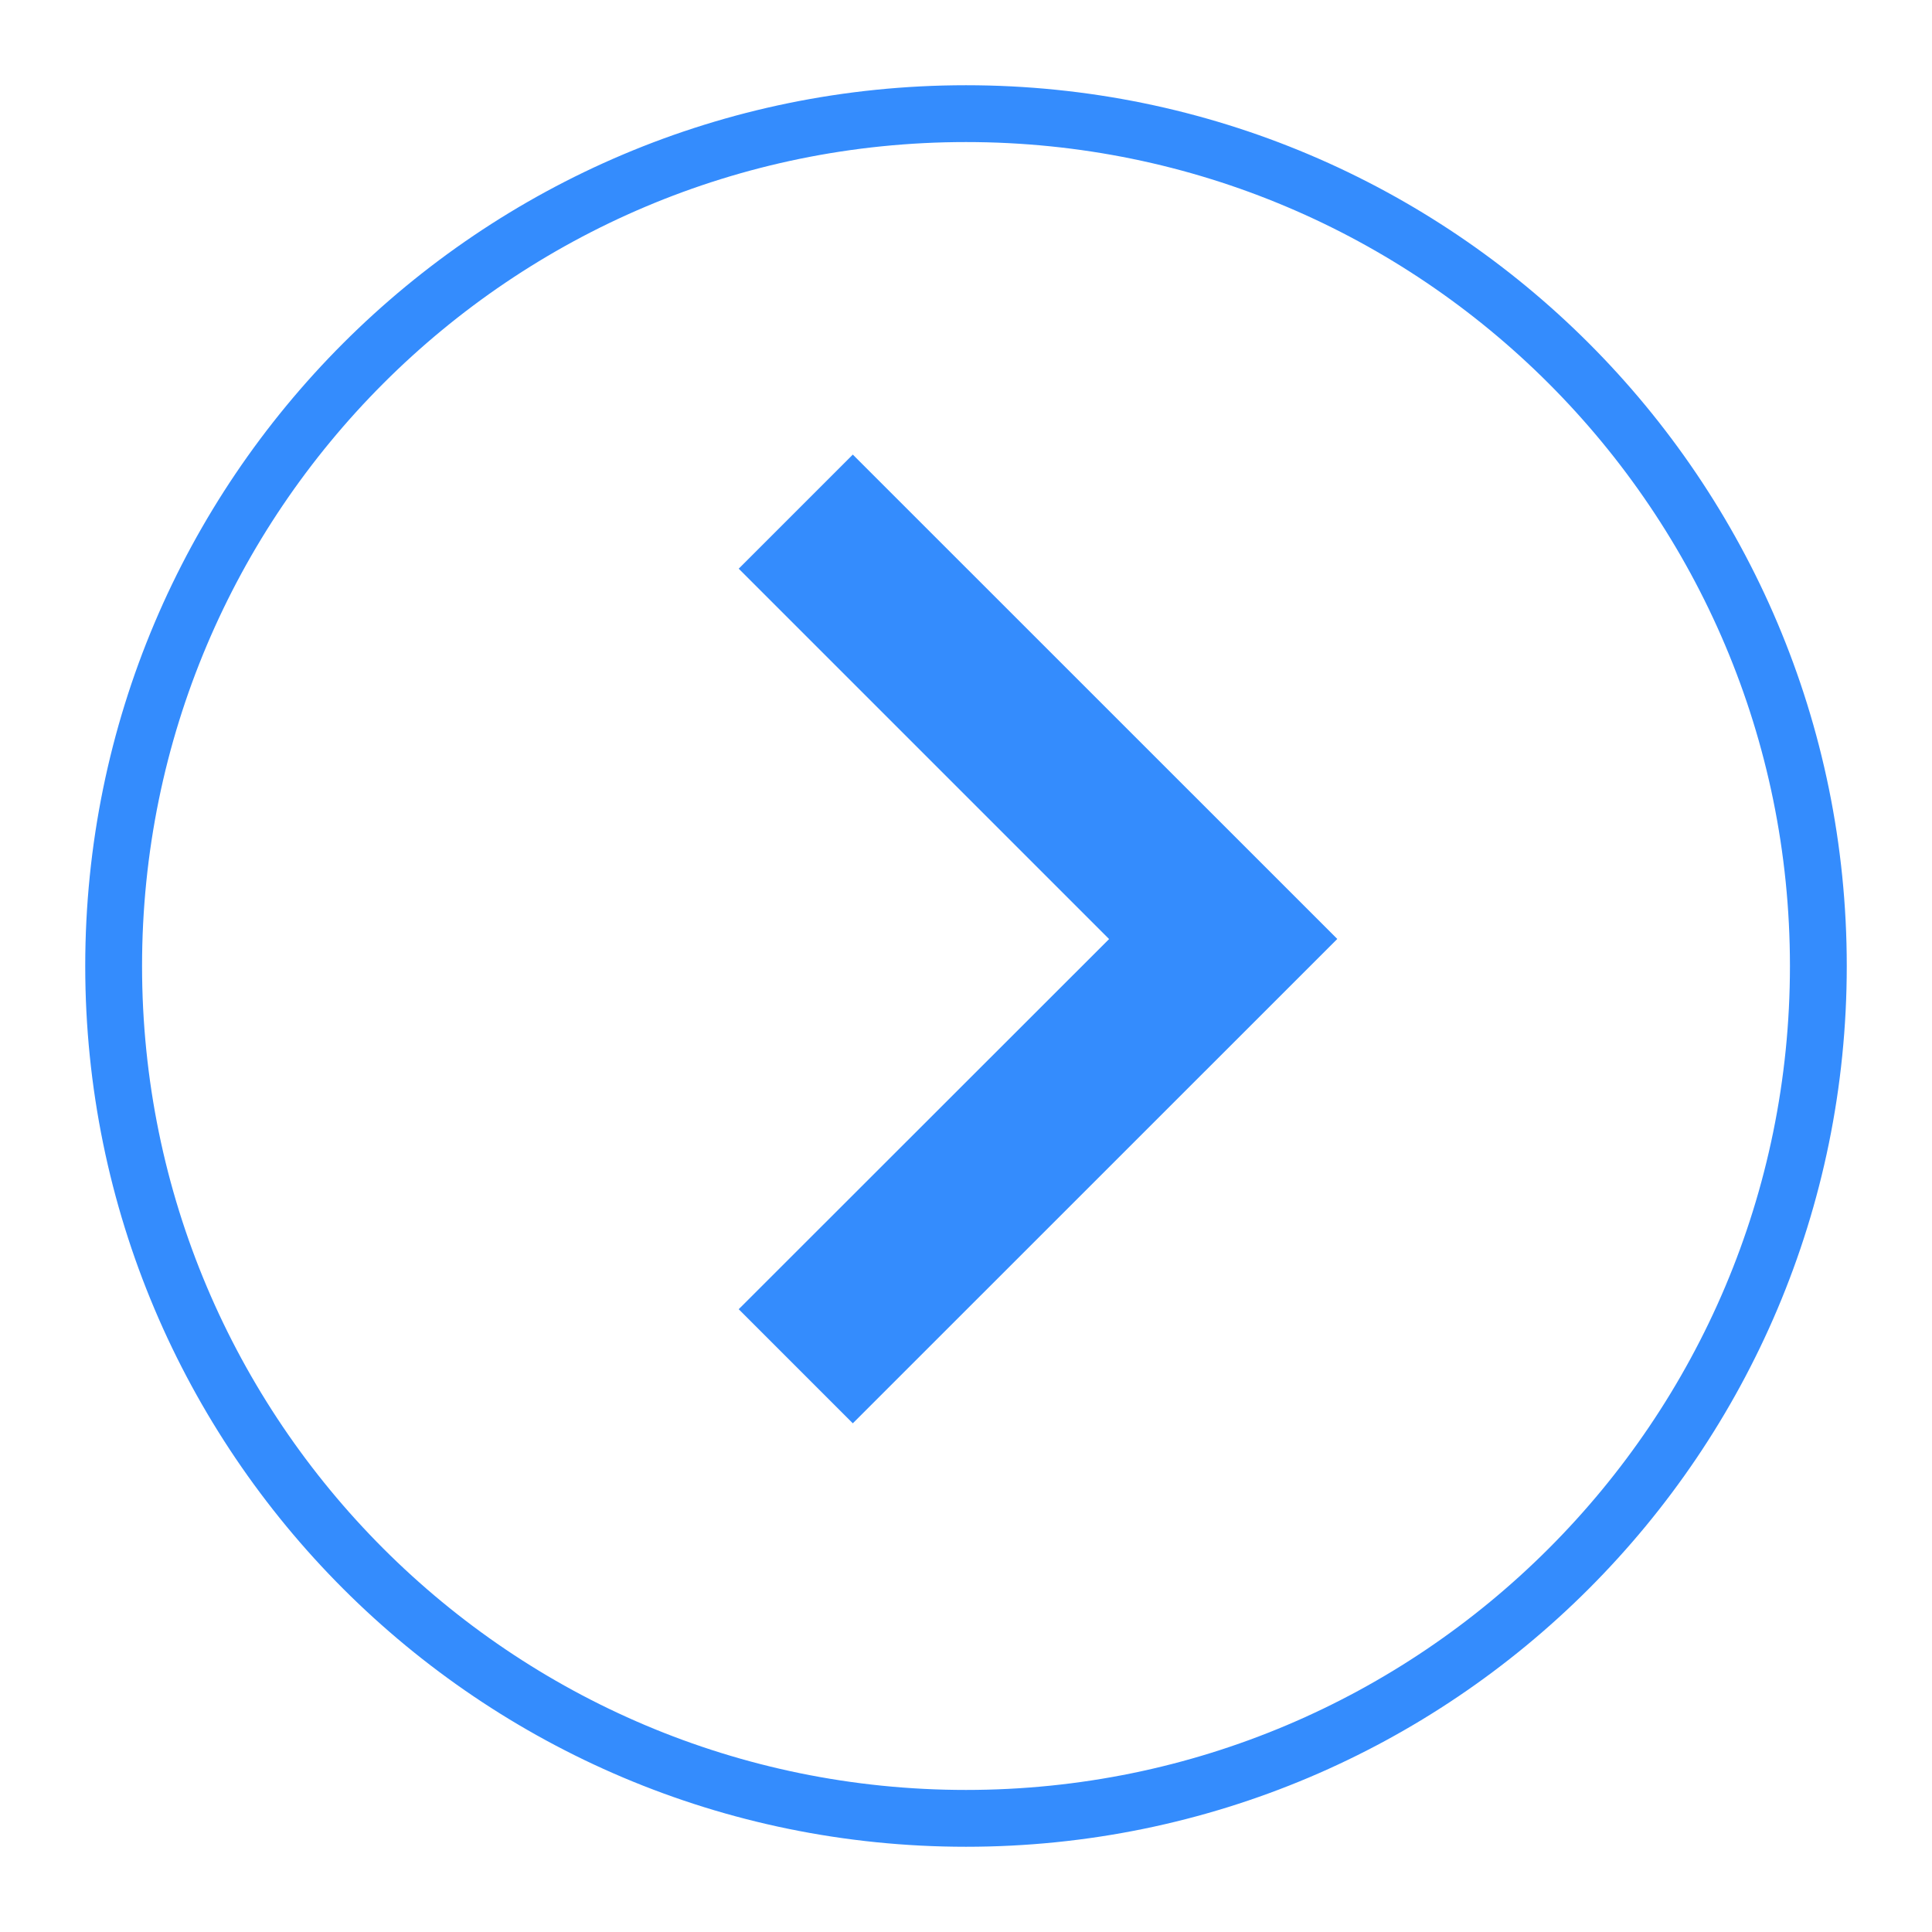
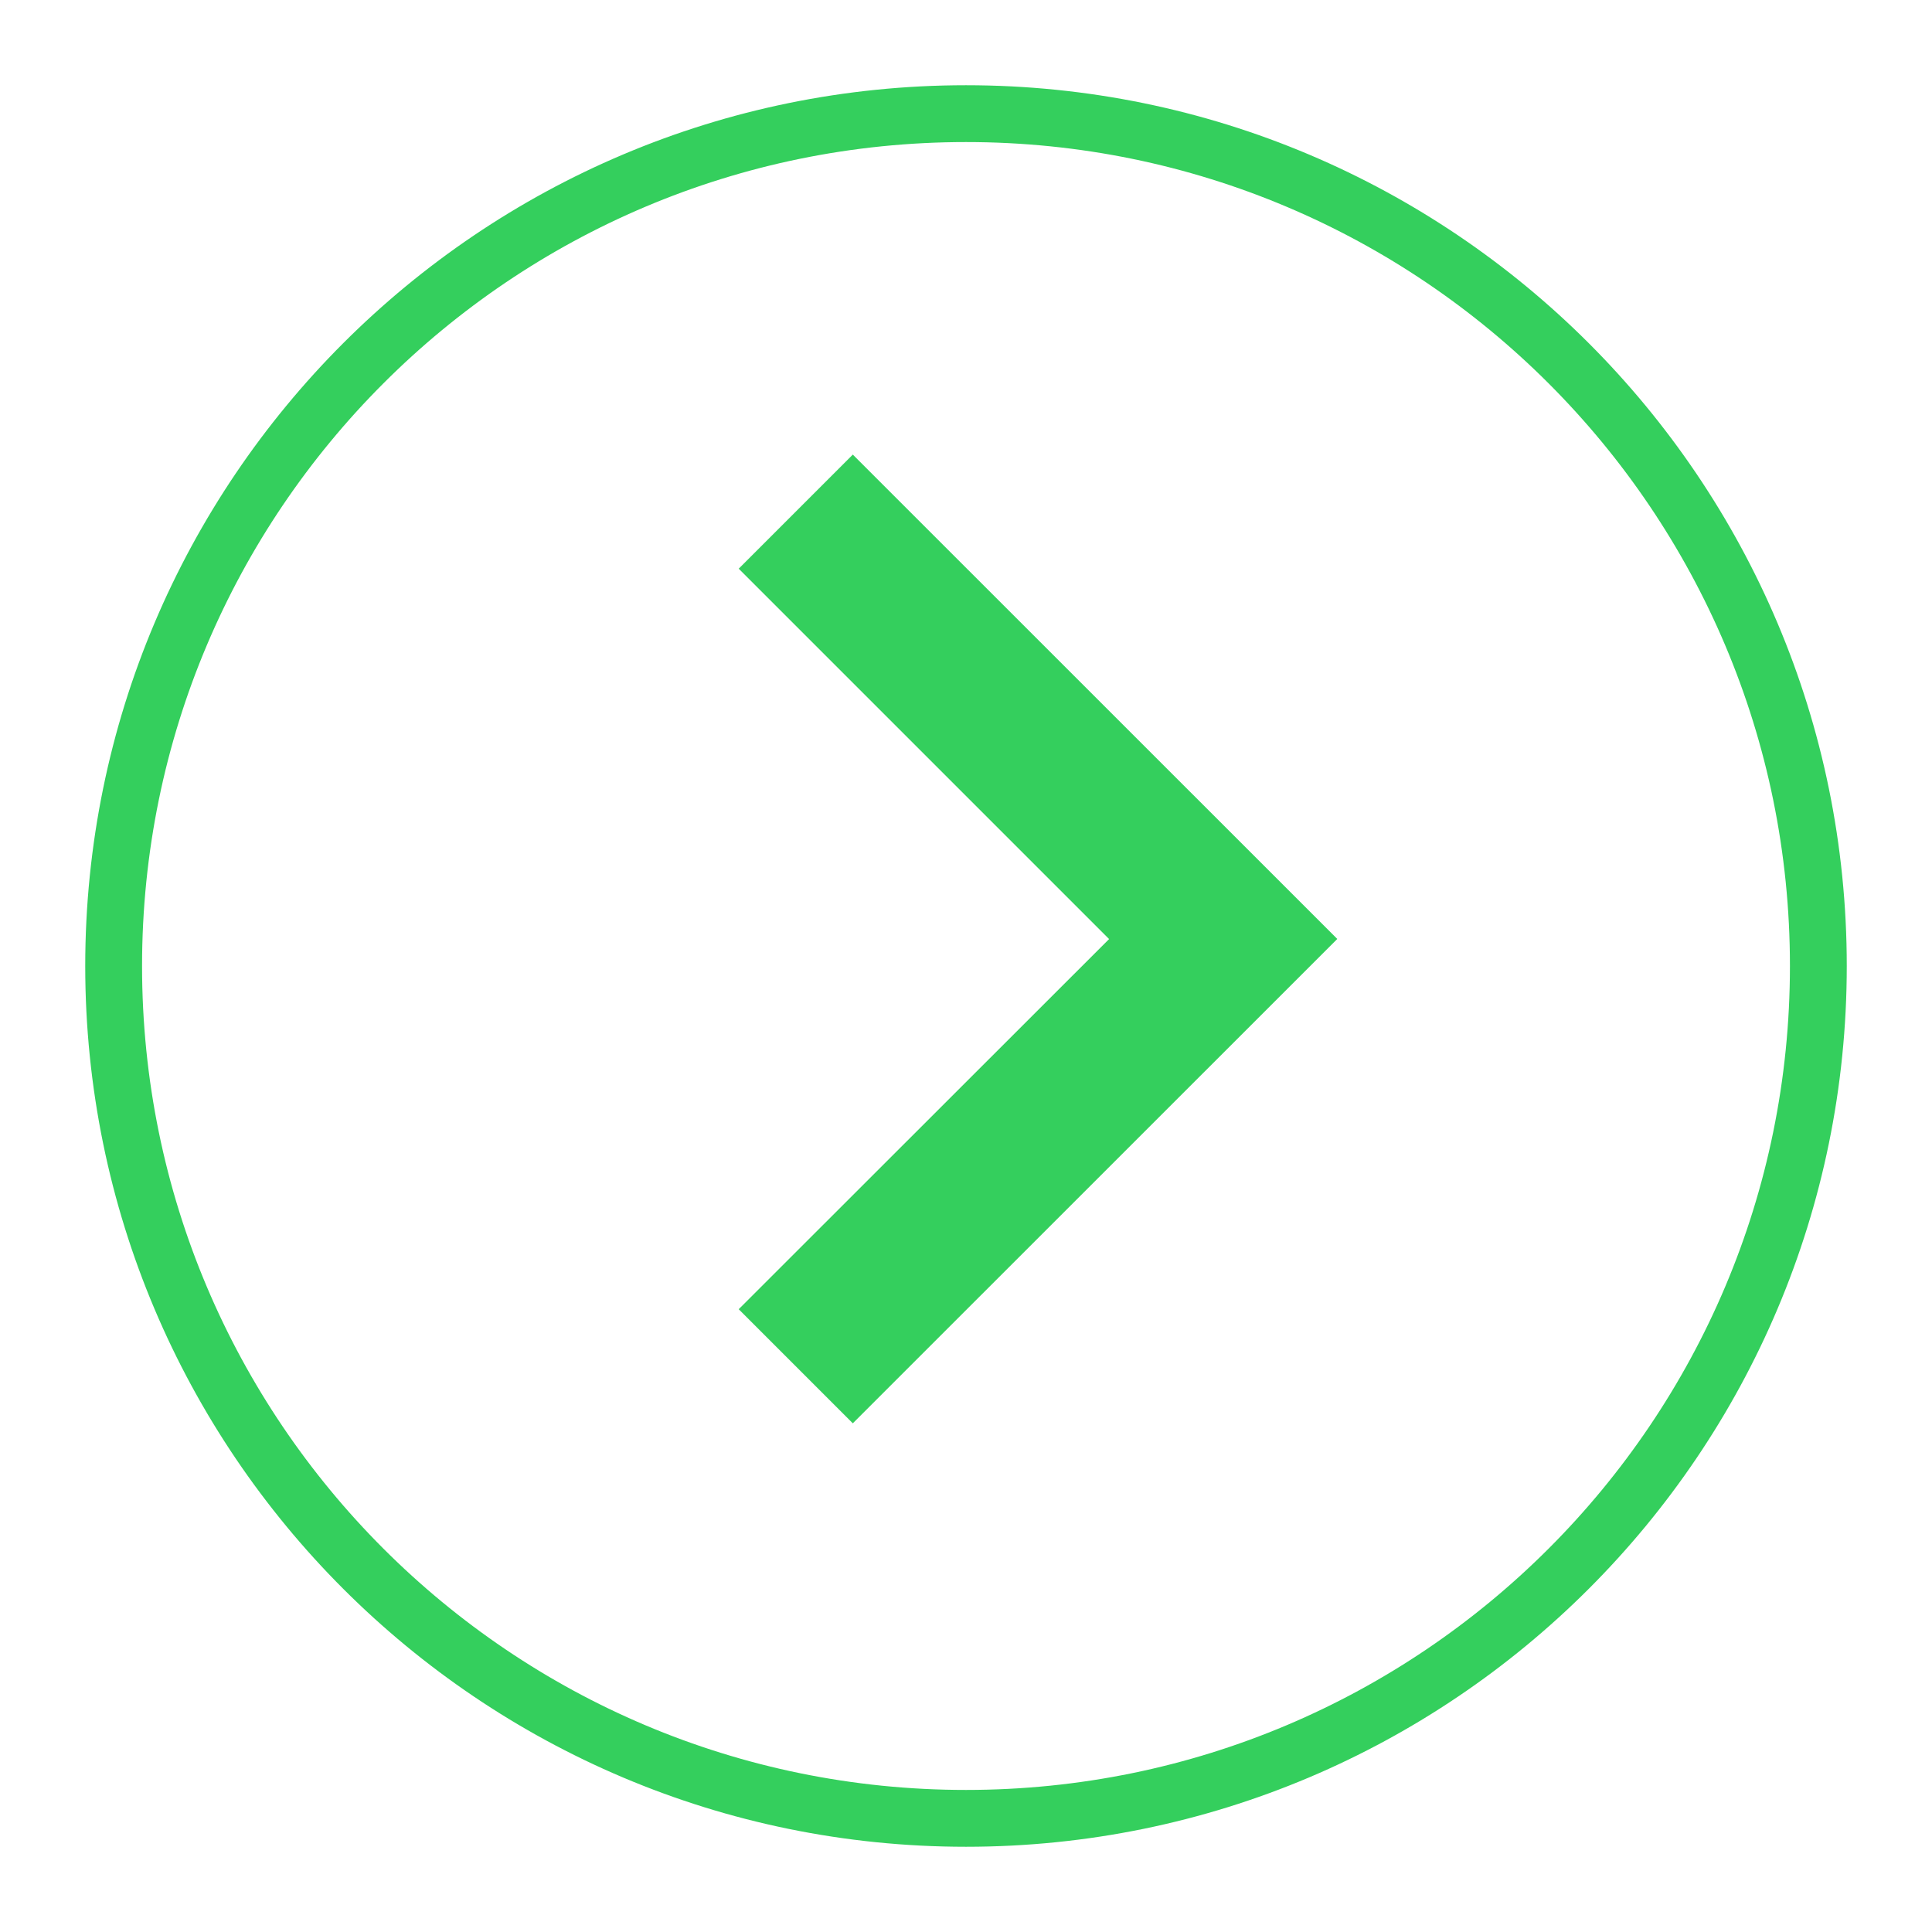
<svg xmlns="http://www.w3.org/2000/svg" width="17" height="17" viewBox="0 0 17 17">
  <g transform="translate(1 1)" fill="none" fill-rule="evenodd">
-     <circle stroke="#348CFD" stroke-width=".5" cx="7.5" cy="7.5" r="7.5" />
-     <path fill="#348CFD" fill-rule="nonzero" d="M6.504 3 5.5 4.004l3.259 3.259L5.5 10.52l1.004 1.004 4.263-4.262z" />
+     <circle stroke="#34CF5D" stroke-width=".5" cx="7.5" cy="7.5" r="7.5" />
+     <path fill="#34CF5D" fill-rule="nonzero" d="M6.504 3 5.5 4.004l3.259 3.259L5.5 10.52l1.004 1.004 4.263-4.262z" />
  </g>
</svg>
